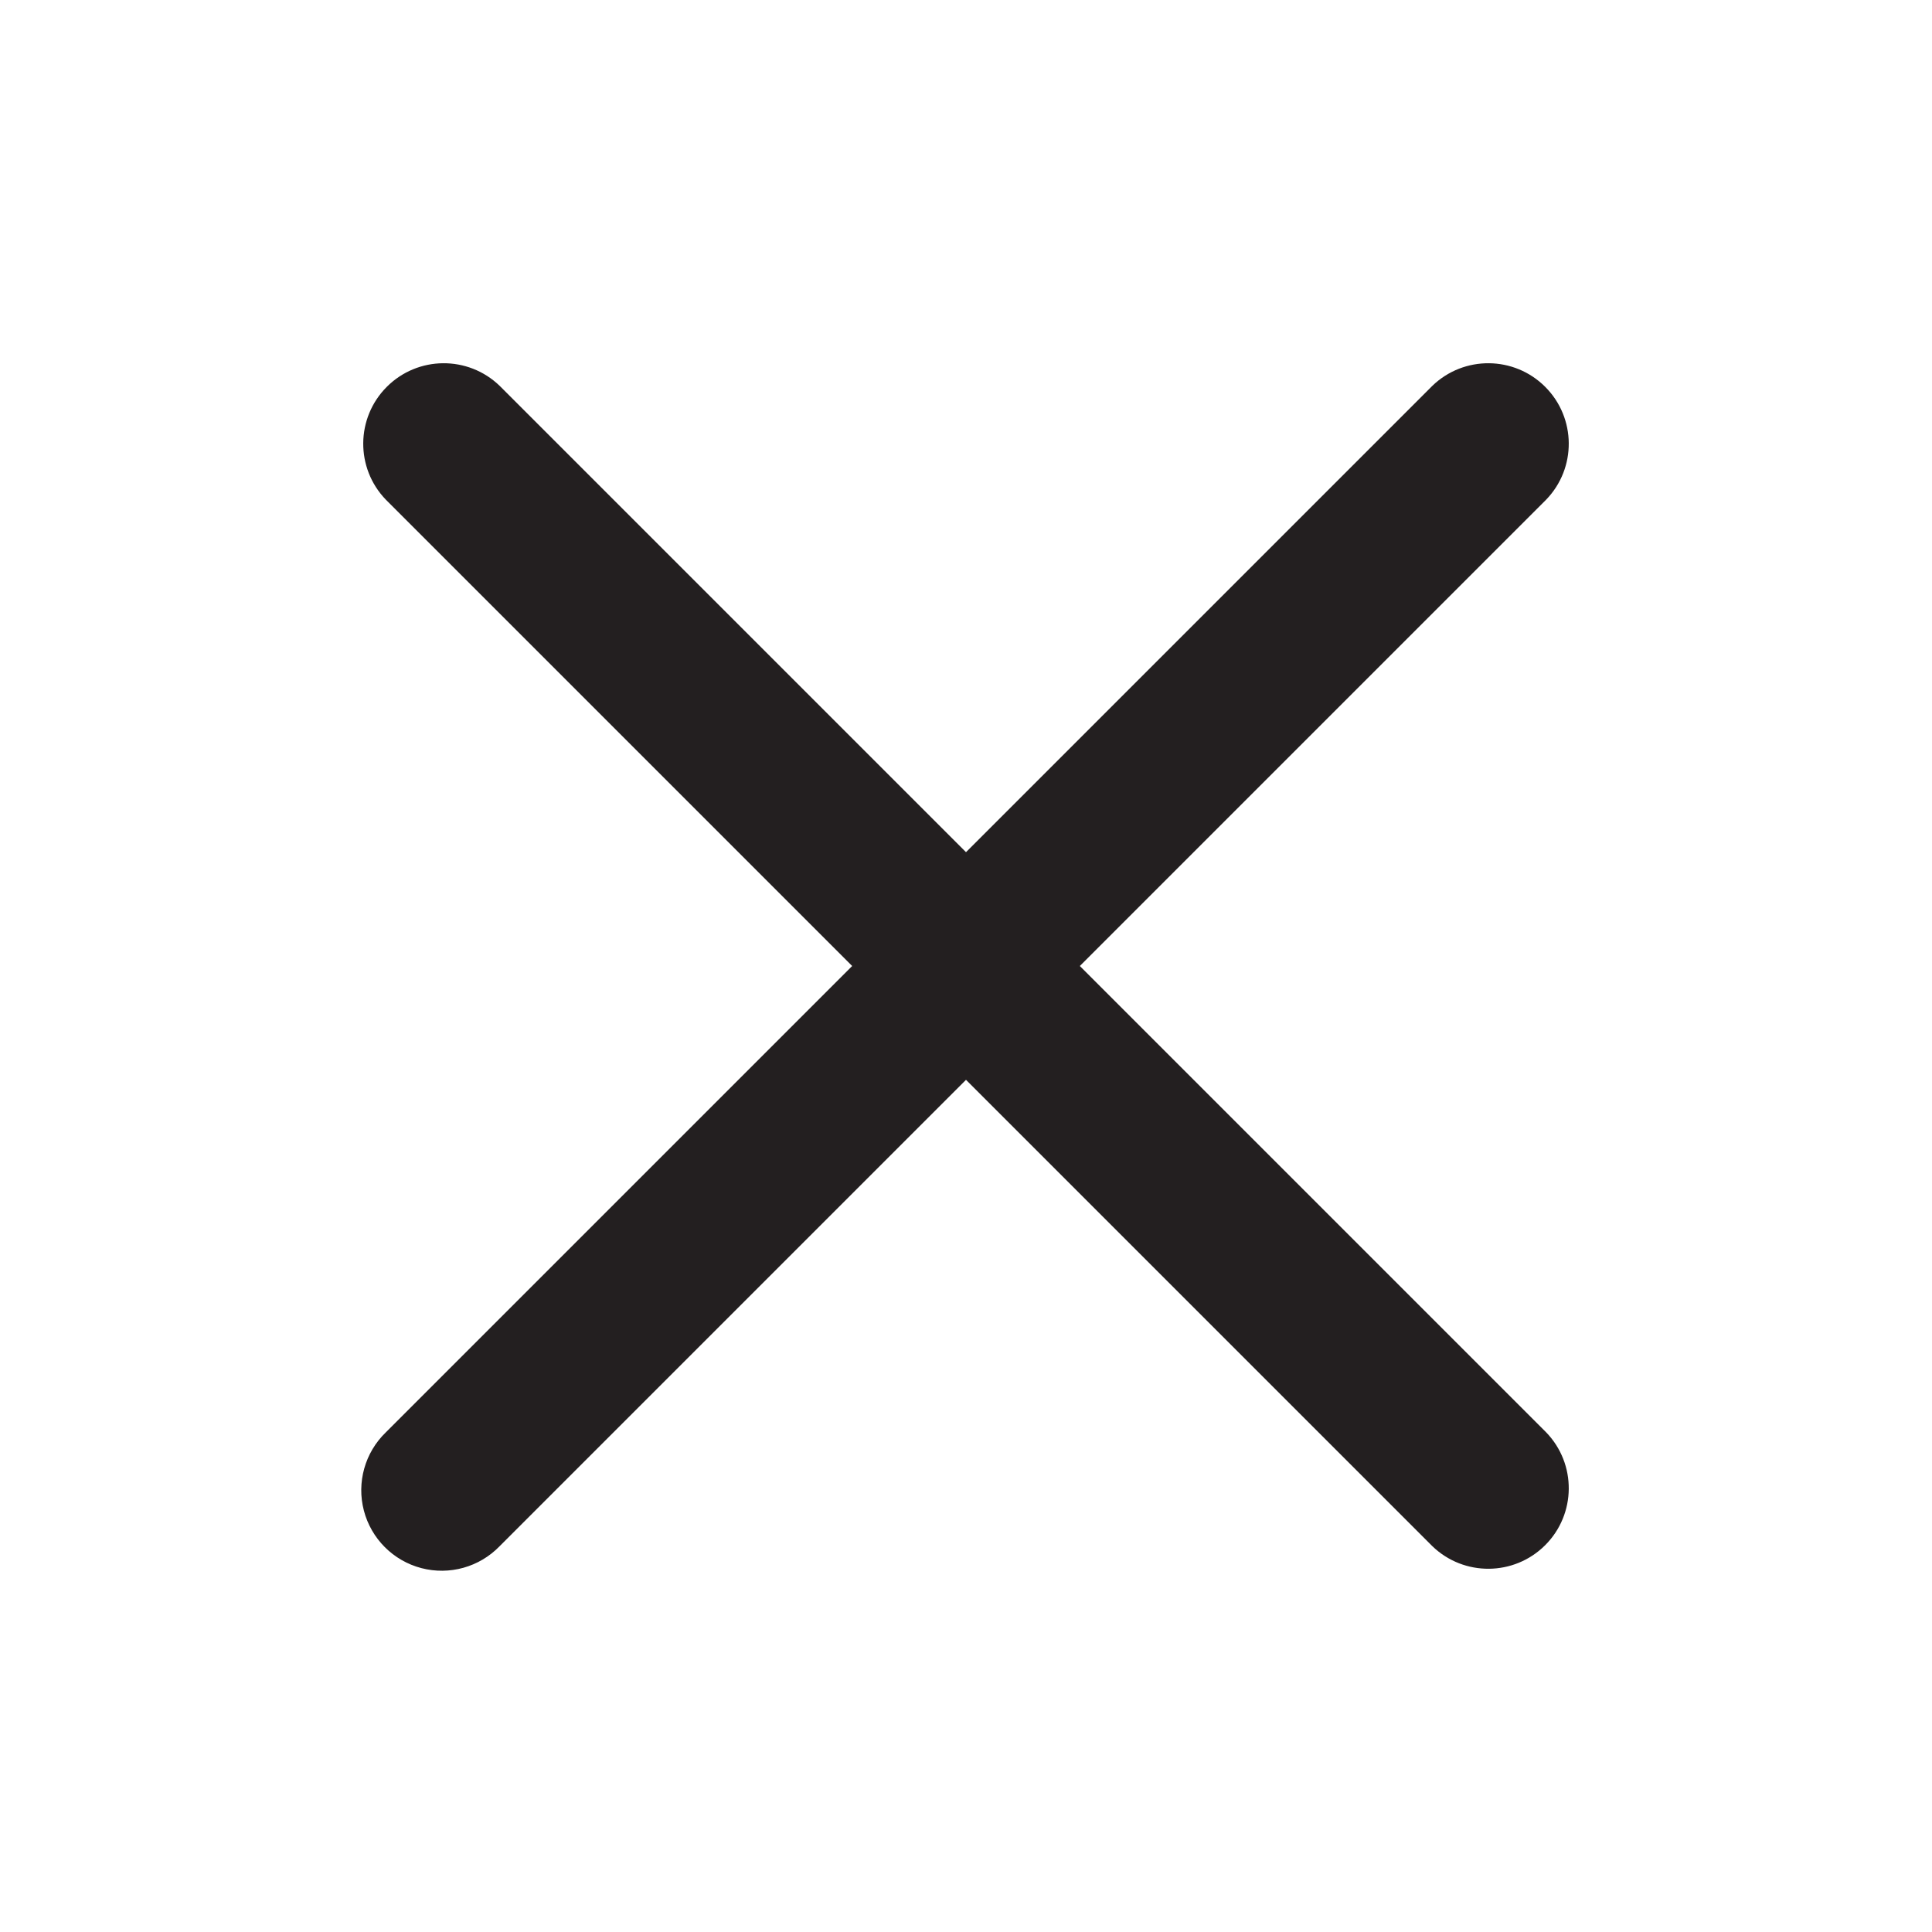
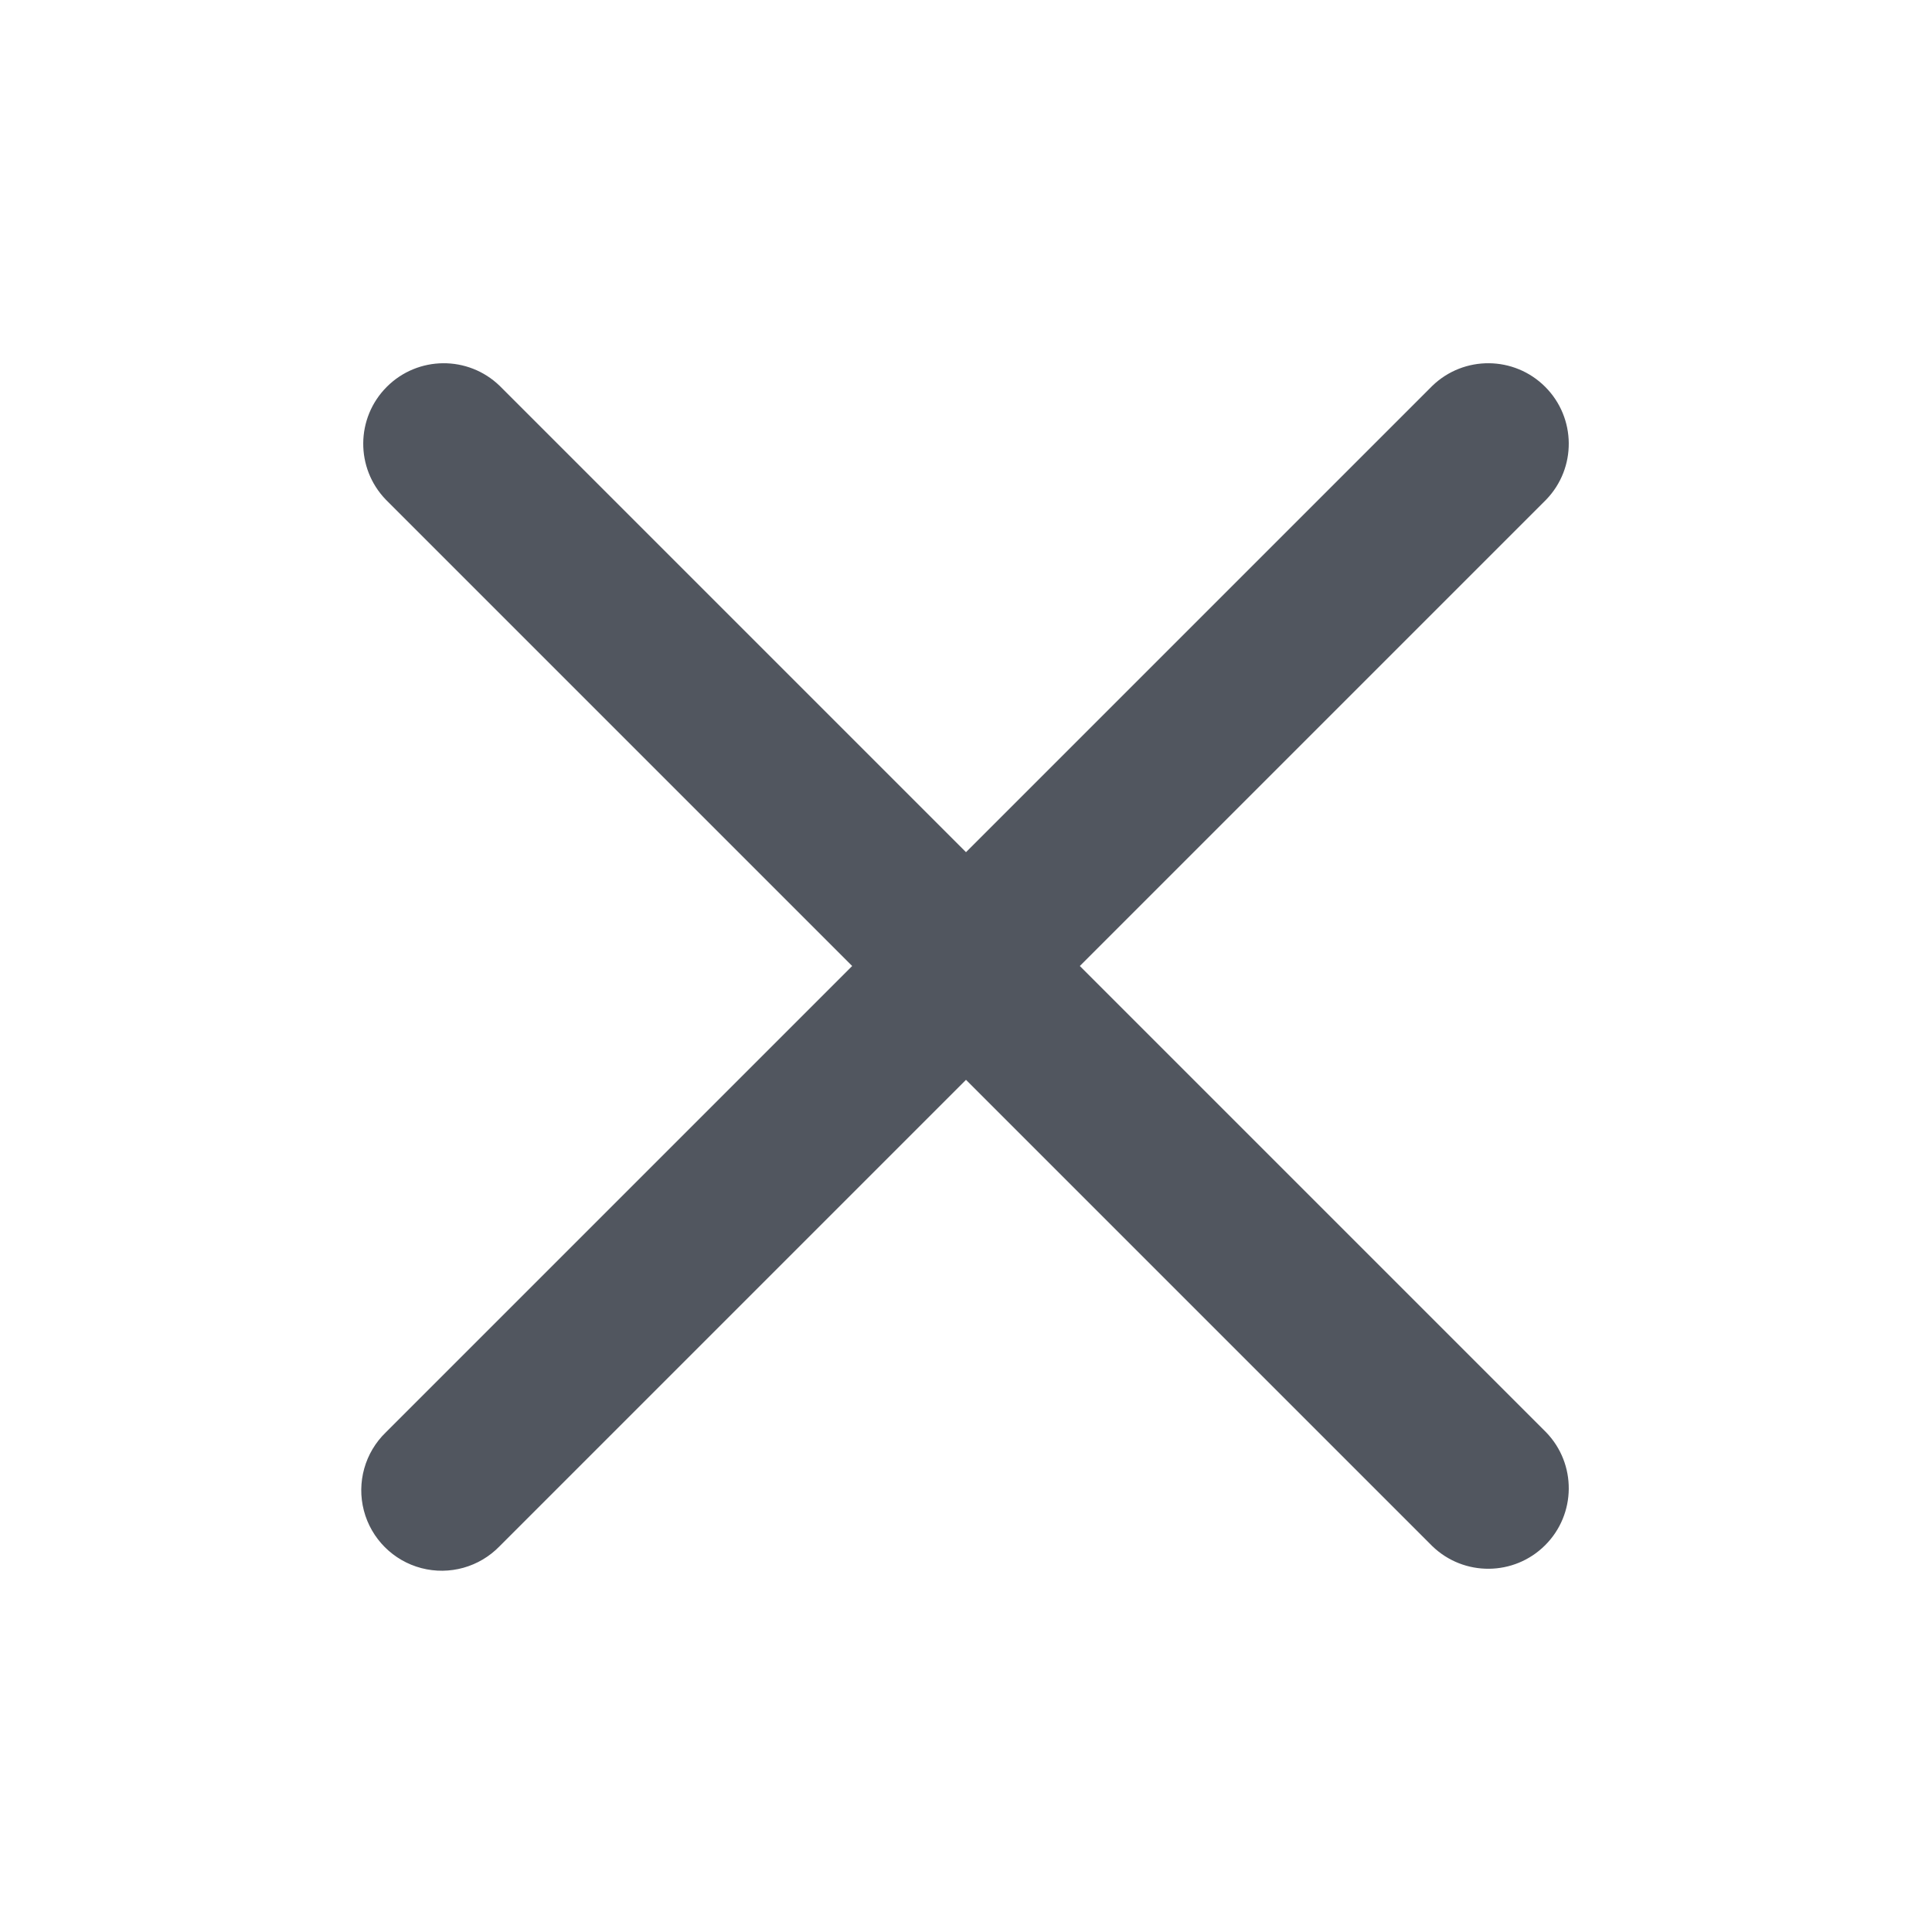
<svg xmlns="http://www.w3.org/2000/svg" width="800px" height="800px" viewBox="0 0 24 24" fill="none">
-   <path fill-rule="evenodd" clip-rule="evenodd" d="M19.207 6.207a1 1 0 0 0-1.414-1.414L12 10.586 6.207 4.793a1 1 0 0 0-1.414 1.414L10.586 12l-5.793 5.793a1 1 0 1 0 1.414 1.414L12 13.414l5.793 5.793a1 1 0 0 0 1.414-1.414L13.414 12l5.793-5.793z" fill="#231F20" />
+   <path fill-rule="evenodd" clip-rule="evenodd" d="M19.207 6.207a1 1 0 0 0-1.414-1.414L12 10.586 6.207 4.793a1 1 0 0 0-1.414 1.414L10.586 12l-5.793 5.793a1 1 0 1 0 1.414 1.414L12 13.414l5.793 5.793a1 1 0 0 0 1.414-1.414L13.414 12l5.793-5.793z" fill="#51565F" />
</svg>
